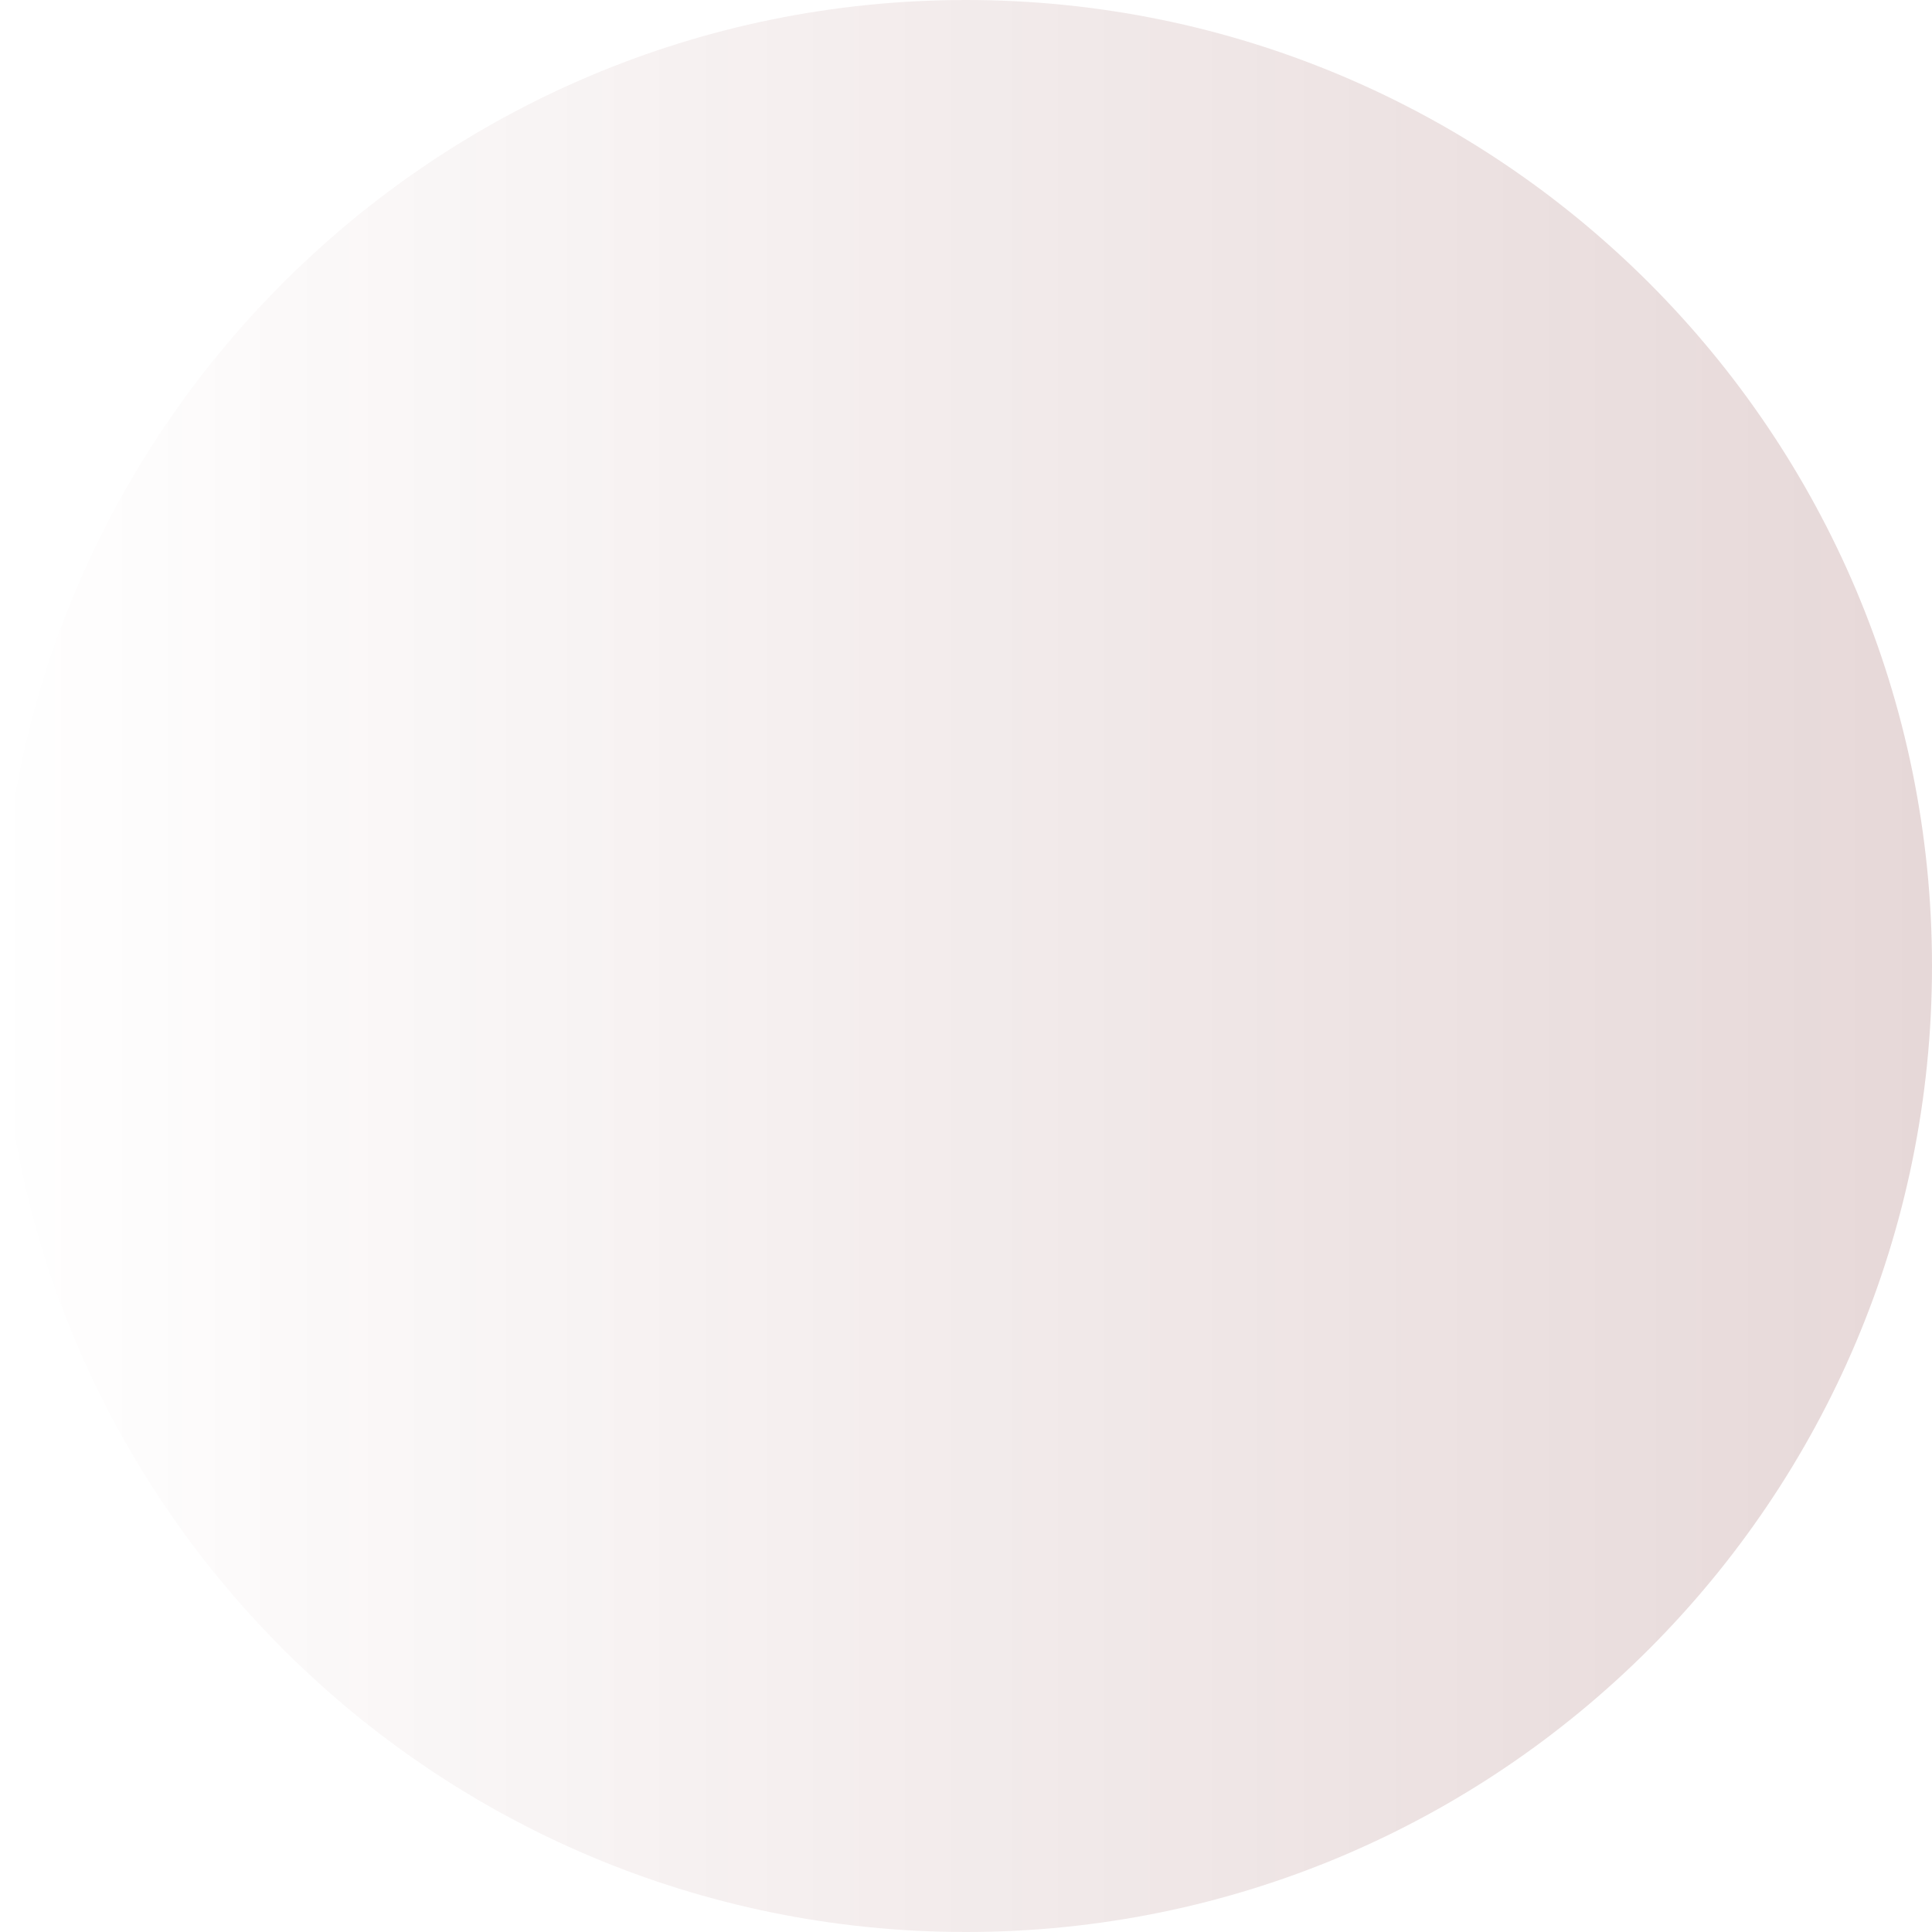
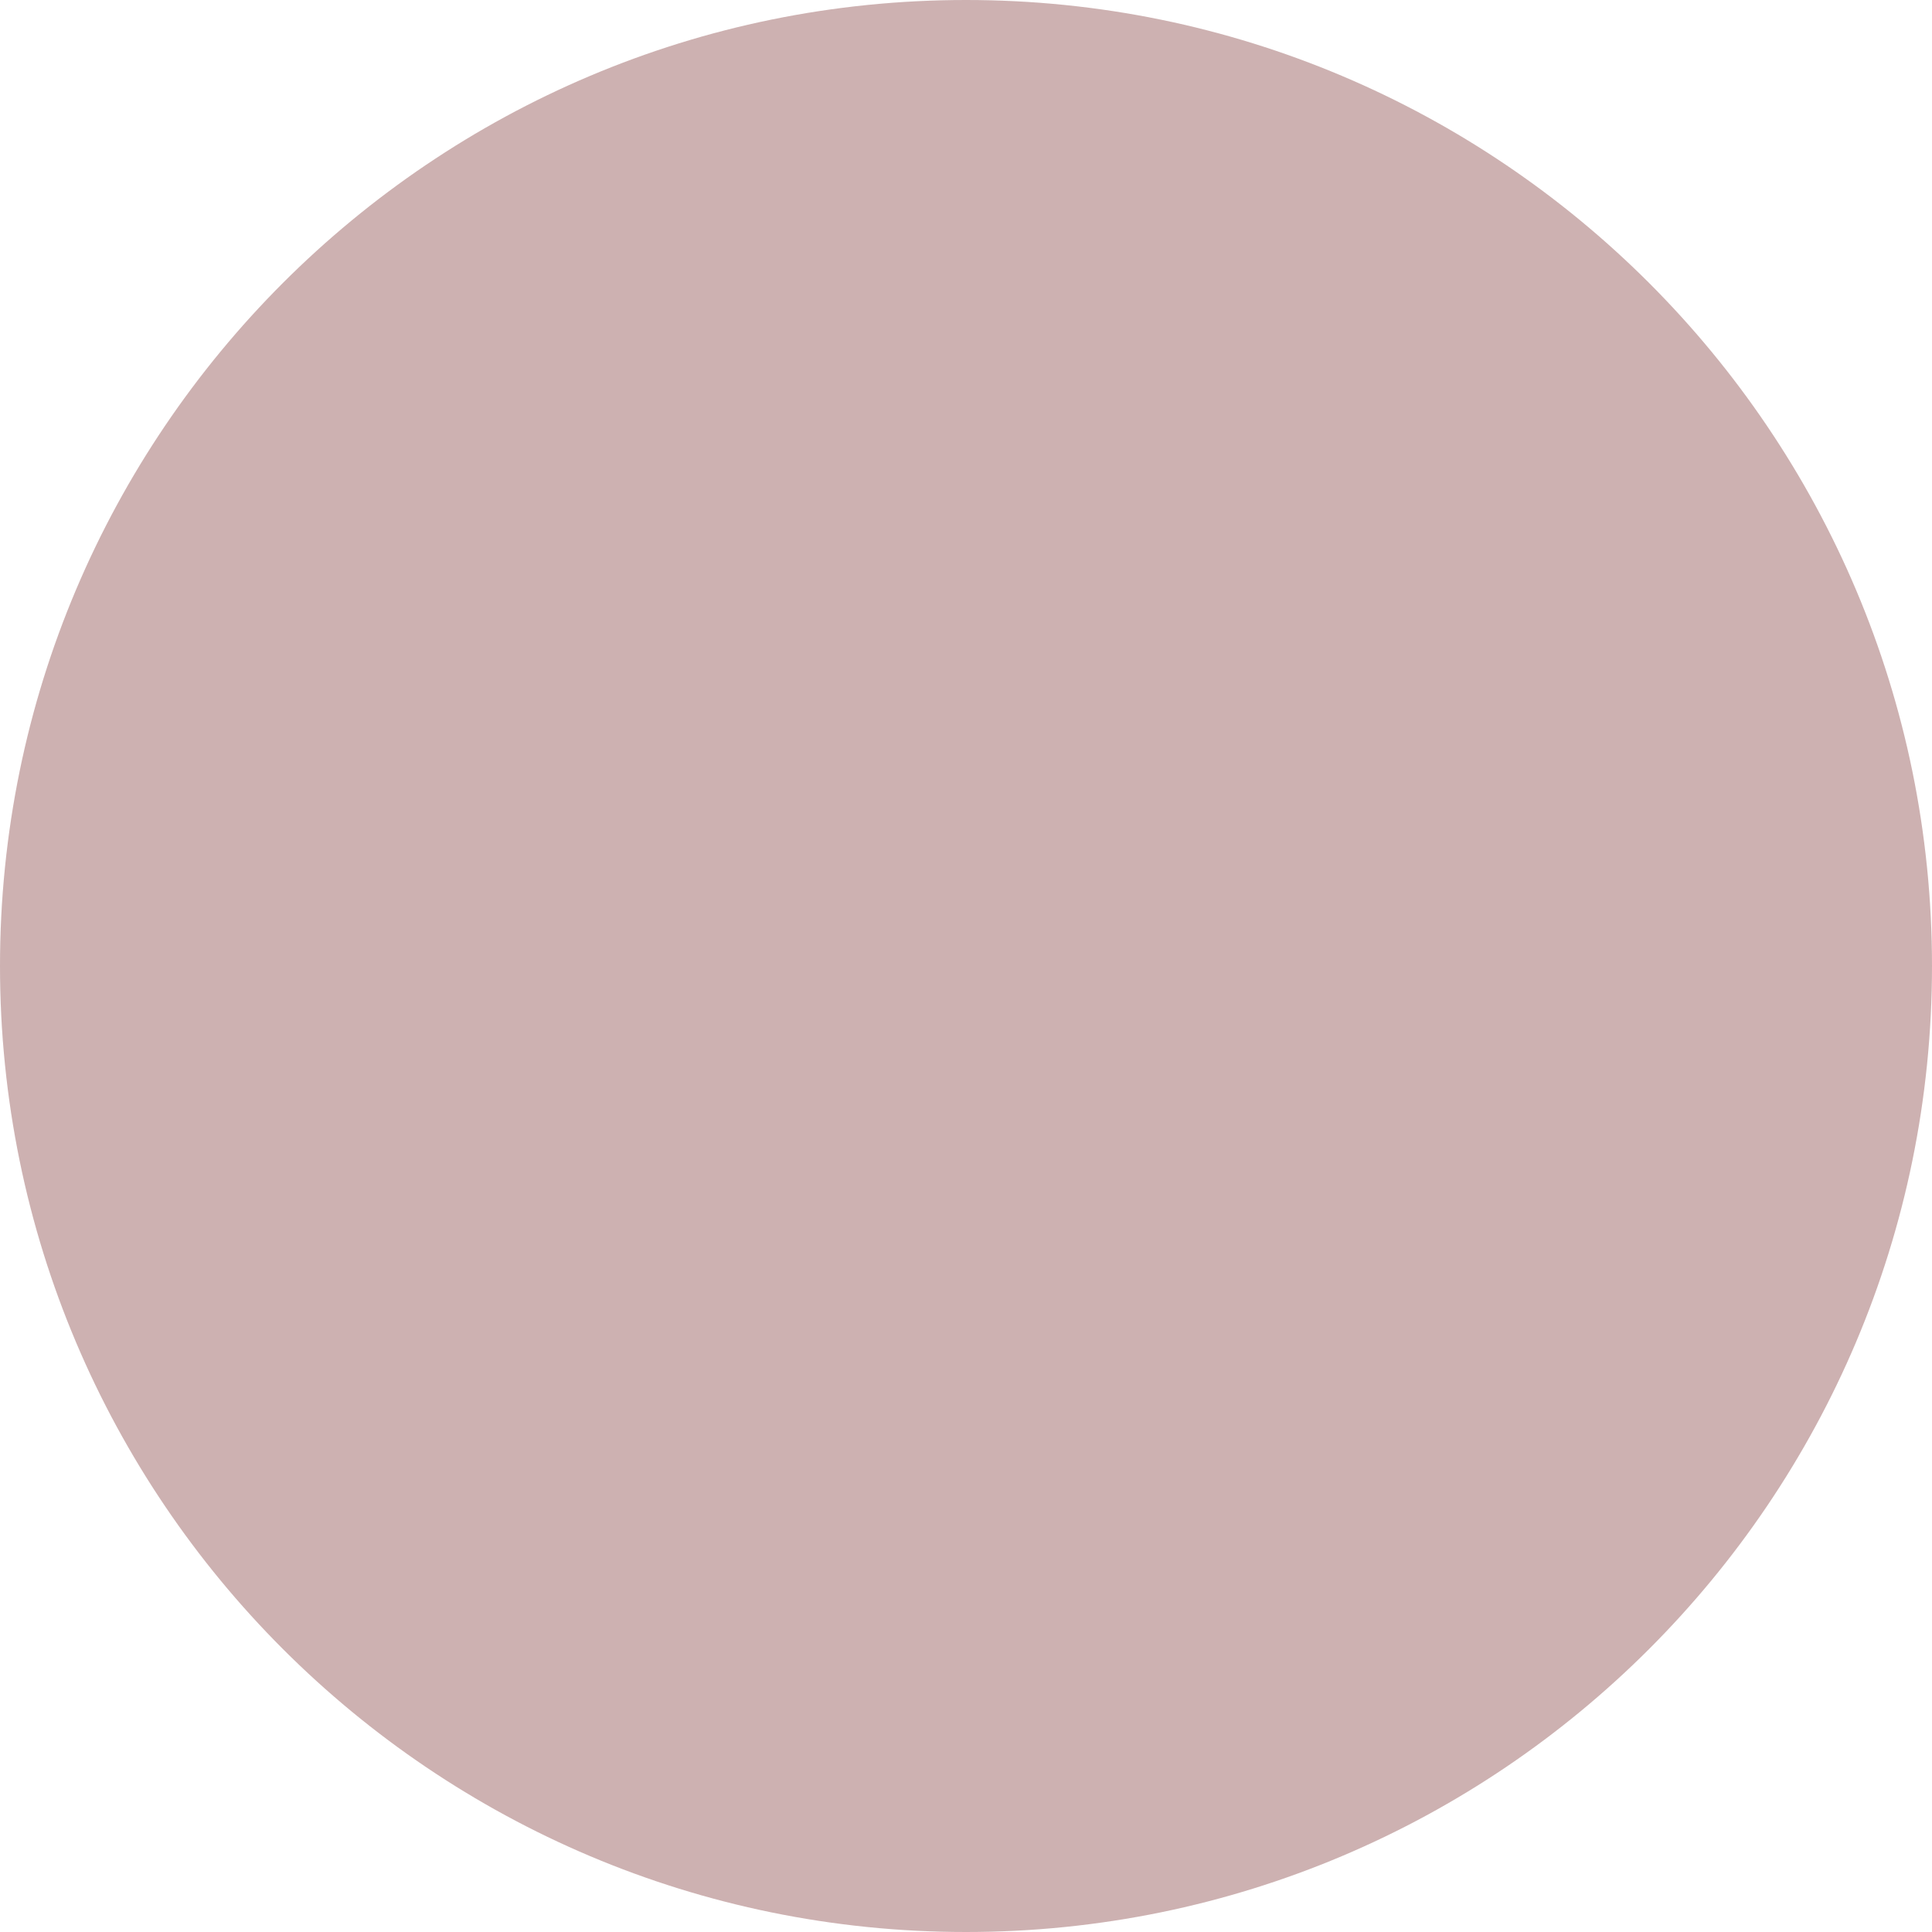
<svg xmlns="http://www.w3.org/2000/svg" width="640" height="640">
  <defs>
    <linearGradient x1="0%" y1="50%" x2="100%" y2="50%" id="a">
-       <stop stop-color="#5D0202" stop-opacity="0" offset="0%" />
-       <stop stop-color="#5D0202" stop-opacity=".498" offset="100%" />
+       <stop stop-color="#5D0202" stopOpacity="0" offset="0%" />
+       <stop stop-color="#5D0202" stopOpacity=".498" offset="100%" />
    </linearGradient>
  </defs>
  <circle fill="url(#a)" transform="matrix(1 0 0 -1 0 640)" cx="320" cy="320" r="320" fill-rule="evenodd" opacity=".309" />
</svg>
